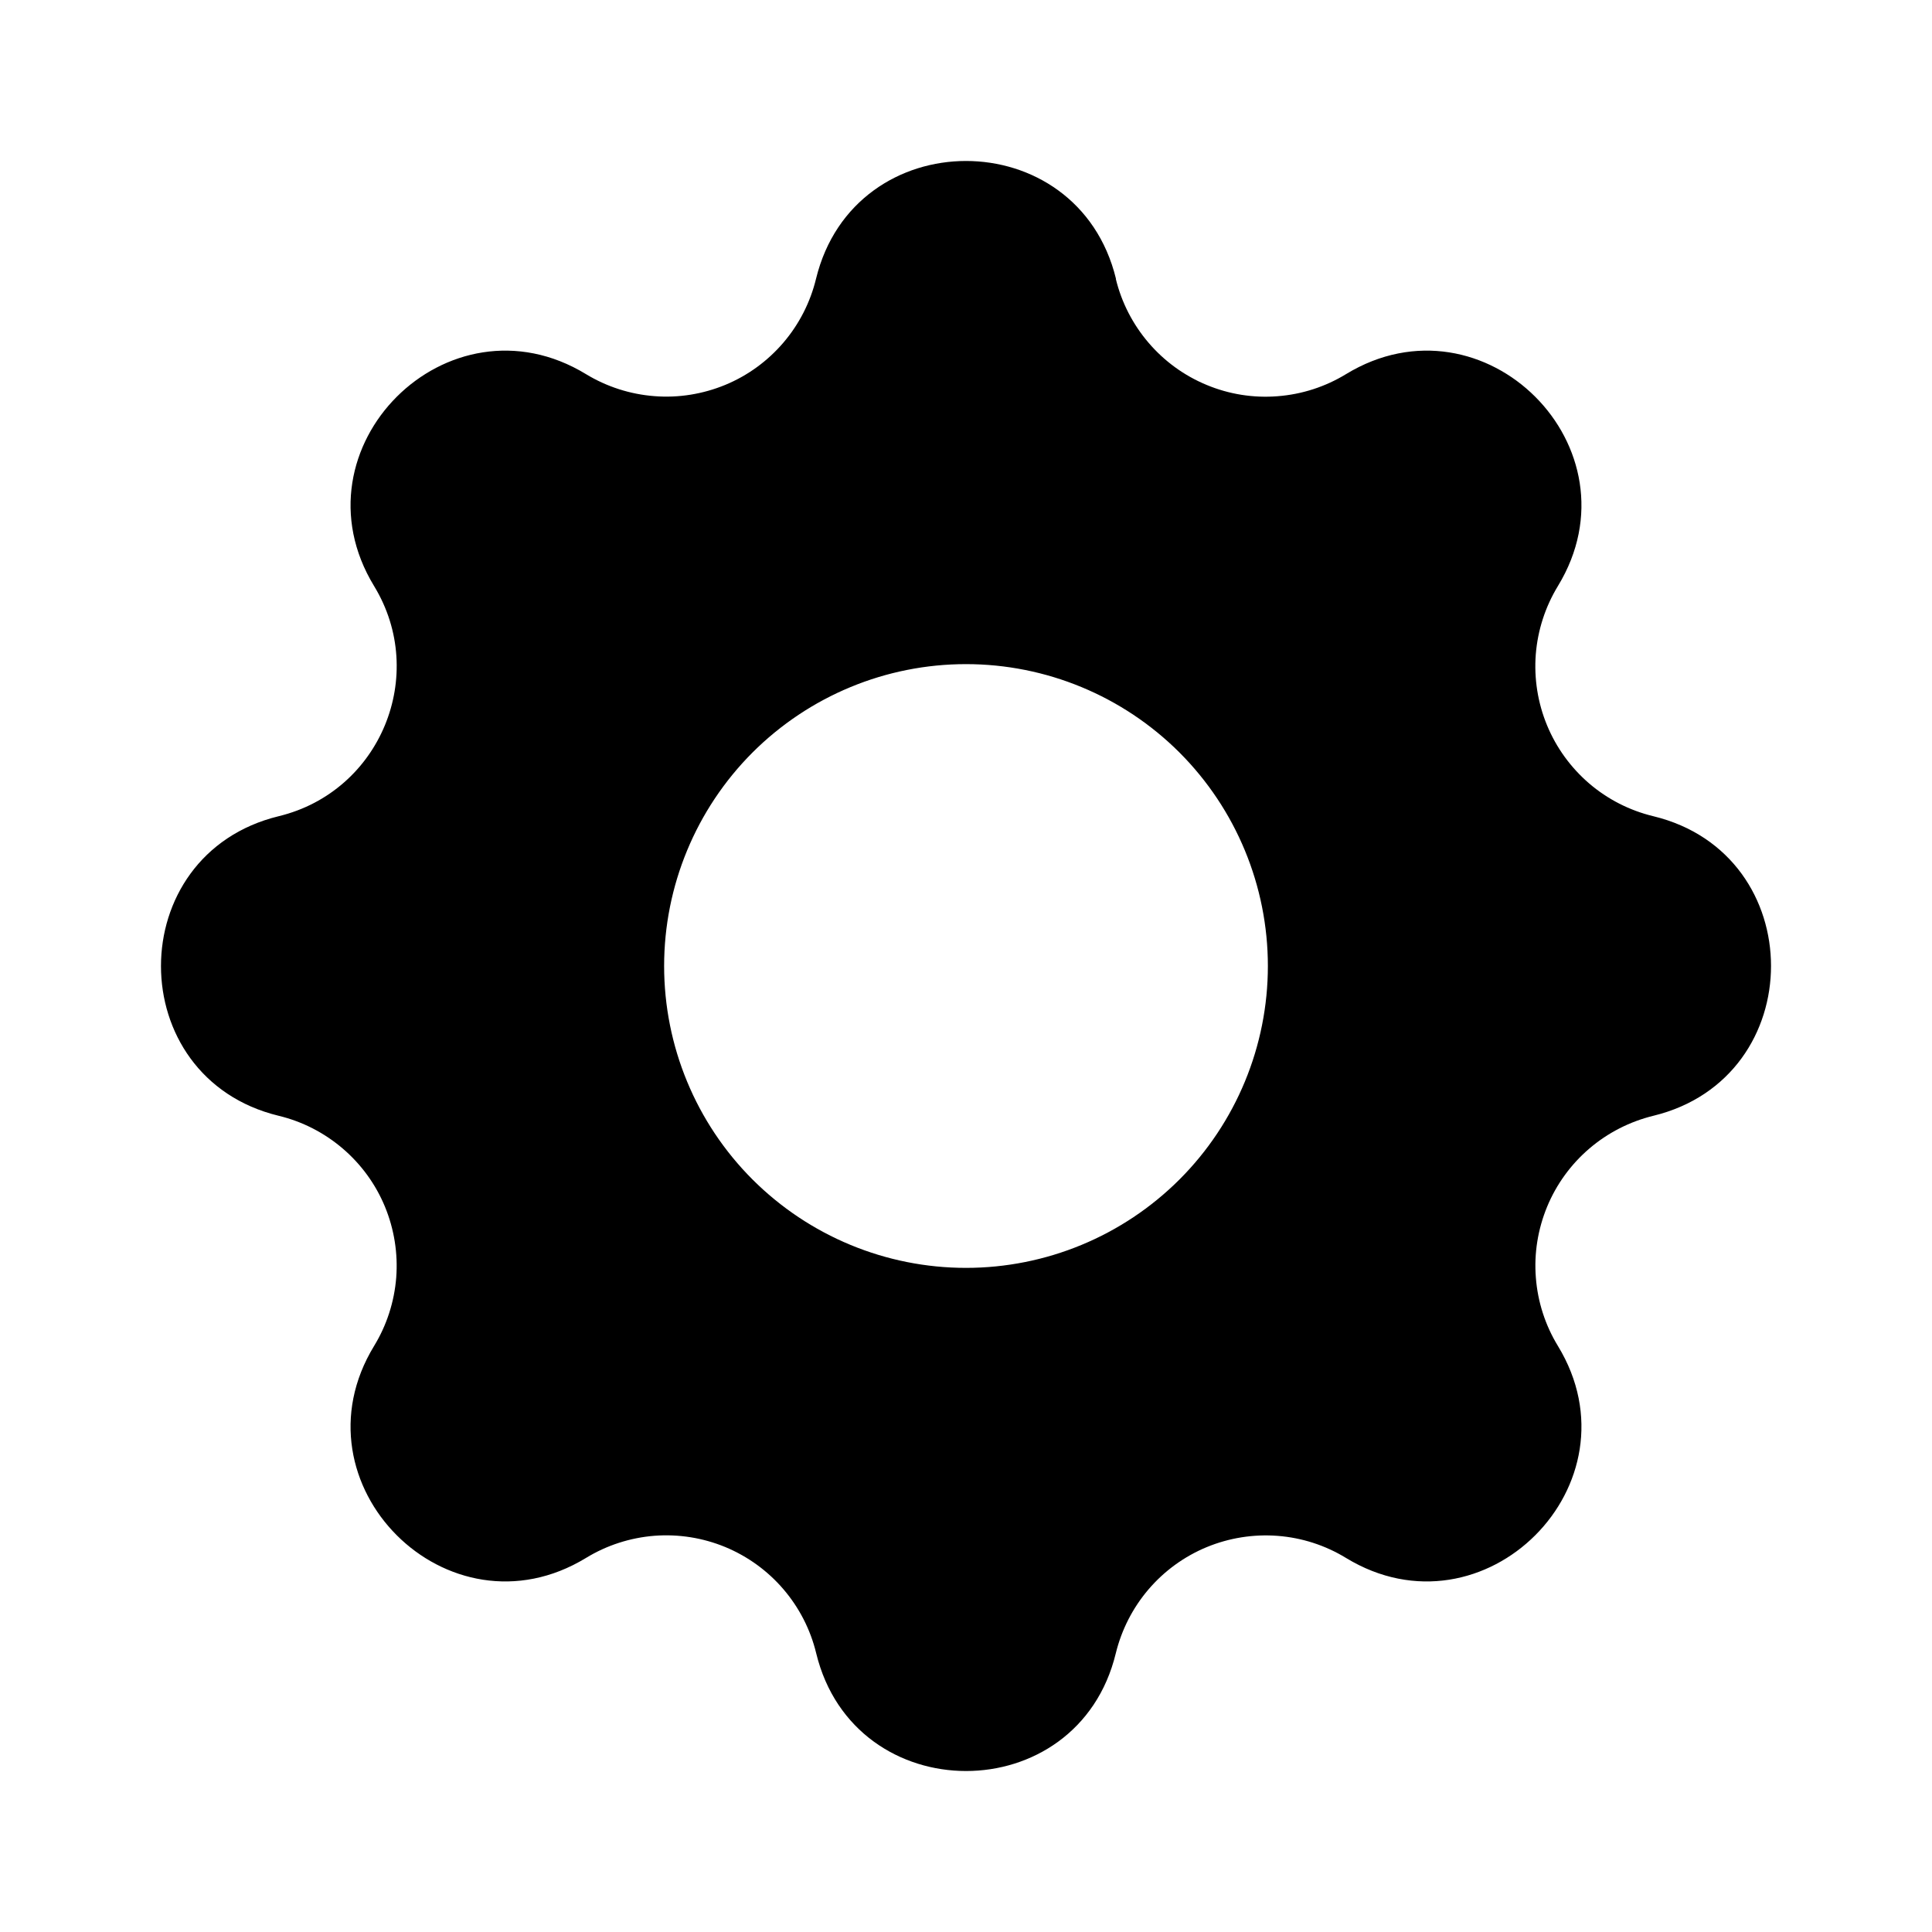
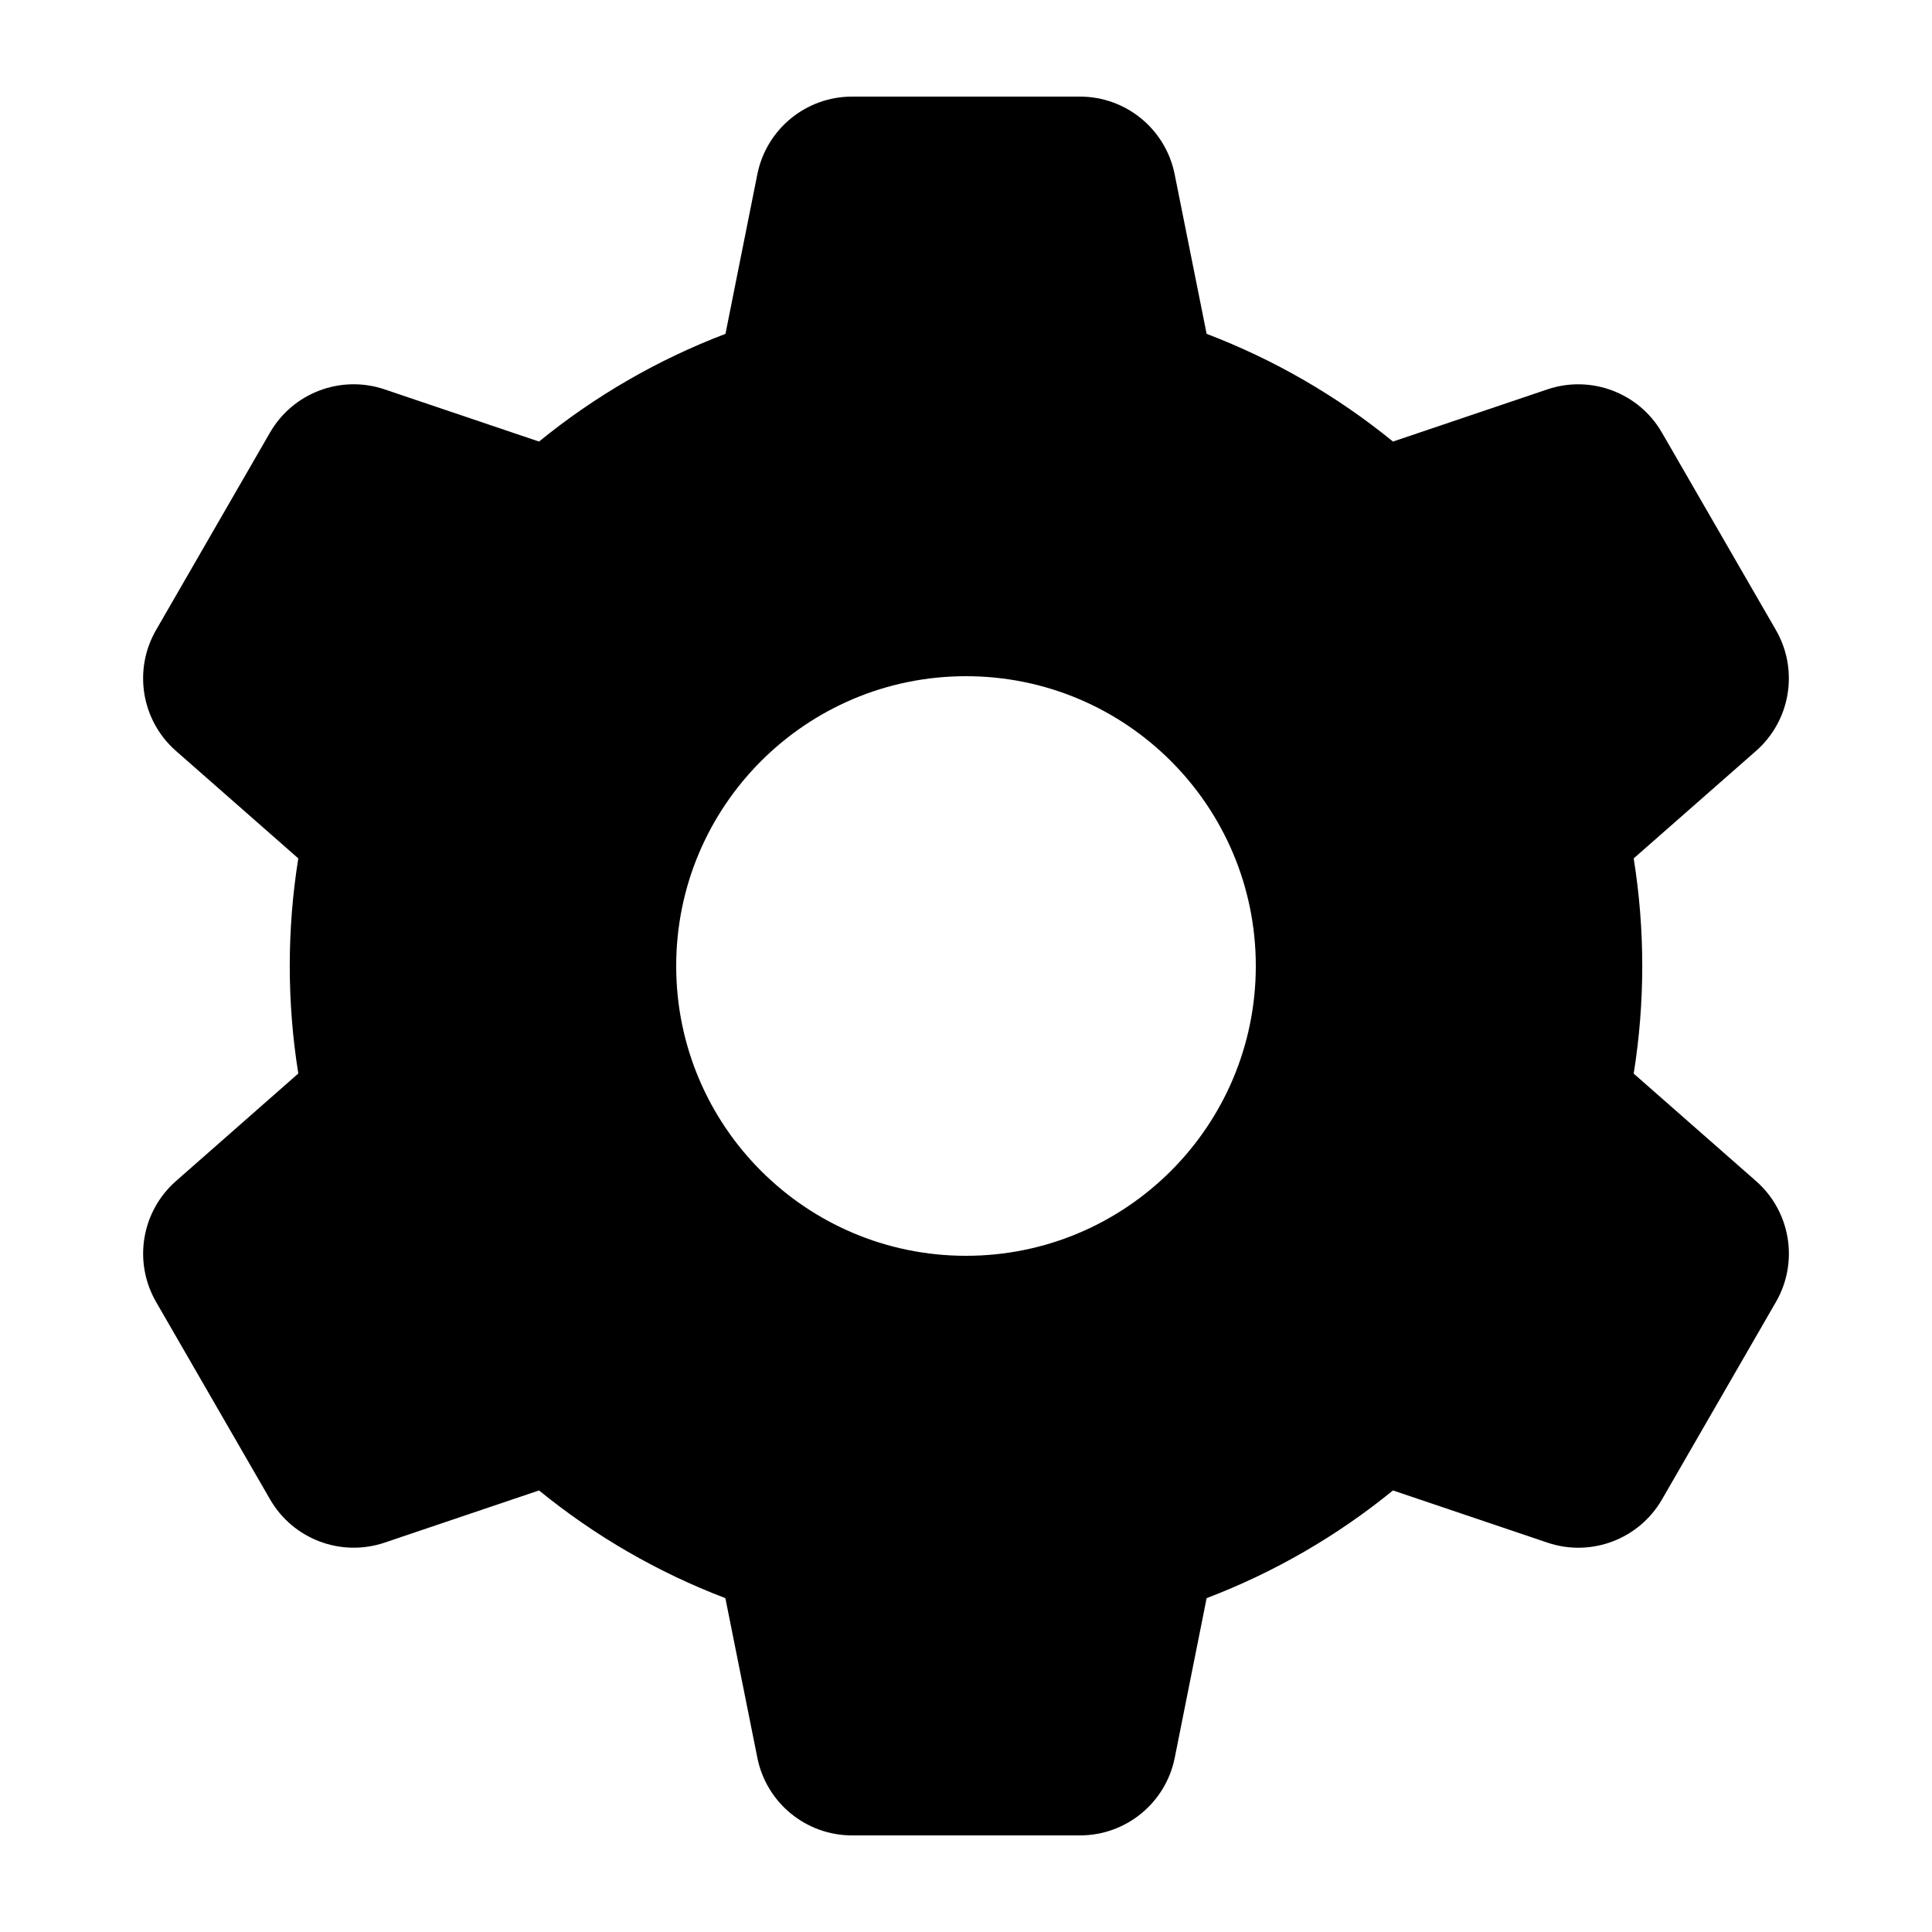
- <svg xmlns="http://www.w3.org/2000/svg" fill="currentColor" viewBox="0 0 24 24">
-   <path fill-rule="evenodd" clip-rule="evenodd" d="M13.863 3.463C13.387 1.512 10.613 1.512 10.137 3.463C10.066 3.756 9.927 4.028 9.731 4.257C9.535 4.486 9.288 4.666 9.01 4.781C8.731 4.896 8.429 4.945 8.129 4.921C7.828 4.898 7.537 4.804 7.28 4.648C5.565 3.603 3.602 5.565 4.647 7.28C5.322 8.388 4.724 9.833 3.463 10.139C1.512 10.613 1.512 13.389 3.463 13.861C3.757 13.932 4.029 14.072 4.258 14.268C4.487 14.464 4.667 14.711 4.782 14.99C4.897 15.269 4.945 15.571 4.922 15.871C4.898 16.172 4.804 16.463 4.647 16.72C3.602 18.435 5.565 20.398 7.28 19.353C7.537 19.196 7.828 19.102 8.129 19.078C8.43 19.055 8.731 19.103 9.01 19.218C9.289 19.334 9.536 19.513 9.732 19.742C9.928 19.971 10.068 20.243 10.139 20.537C10.613 22.488 13.389 22.488 13.861 20.537C13.933 20.244 14.072 19.972 14.268 19.743C14.464 19.514 14.712 19.334 14.99 19.219C15.269 19.104 15.571 19.056 15.871 19.079C16.172 19.102 16.463 19.196 16.72 19.353C18.435 20.398 20.398 18.435 19.353 16.72C19.196 16.463 19.102 16.172 19.079 15.871C19.055 15.571 19.104 15.269 19.219 14.99C19.334 14.712 19.514 14.464 19.743 14.268C19.972 14.072 20.244 13.933 20.537 13.861C22.488 13.388 22.488 10.611 20.537 10.139C20.243 10.068 19.971 9.929 19.742 9.733C19.513 9.536 19.333 9.289 19.218 9.01C19.103 8.732 19.055 8.43 19.078 8.129C19.102 7.828 19.196 7.538 19.353 7.28C20.398 5.565 18.435 3.603 16.72 4.648C16.463 4.805 16.172 4.899 15.871 4.922C15.57 4.946 15.268 4.898 14.99 4.782C14.711 4.667 14.464 4.487 14.268 4.258C14.072 4.029 13.932 3.757 13.861 3.464L13.863 3.463ZM12 15.75C12.995 15.75 13.948 15.355 14.652 14.652C15.355 13.949 15.75 12.995 15.75 12C15.75 11.006 15.355 10.052 14.652 9.348C13.948 8.645 12.995 8.25 12 8.25C11.005 8.25 10.052 8.645 9.348 9.348C8.645 10.052 8.25 11.006 8.25 12C8.25 12.995 8.645 13.949 9.348 14.652C10.052 15.355 11.005 15.75 12 15.75V15.75Z" />
+ <svg xmlns="http://www.w3.org/2000/svg" viewBox="0 0 20 20" fill="currentColor" class="w-5 h-5">
+   <path fill-rule="evenodd" d="M7.84 1.804A1 1 0 018.82 1h2.36a1 1 0 01.98.804l.331 1.652a6.993 6.993 0 011.929 1.115l1.598-.54a1 1 0 011.186.447l1.18 2.044a1 1 0 01-.205 1.251l-1.267 1.113a7.047 7.047 0 010 2.228l1.267 1.113a1 1 0 01.206 1.25l-1.18 2.045a1 1 0 01-1.187.447l-1.598-.54a6.993 6.993 0 01-1.929 1.115l-.33 1.652a1 1 0 01-.98.804H8.82a1 1 0 01-.98-.804l-.331-1.652a6.993 6.993 0 01-1.929-1.115l-1.598.54a1 1 0 01-1.186-.447l-1.18-2.044a1 1 0 01.205-1.251l1.267-1.114a7.05 7.05 0 010-2.227L1.821 7.773a1 1 0 01-.206-1.25l1.18-2.045a1 1 0 011.187-.447l1.598.54A6.993 6.993 0 017.51 3.456l.33-1.652zM10 13a3 3 0 100-6 3 3 0 000 6z" clip-rule="evenodd" />
</svg>
